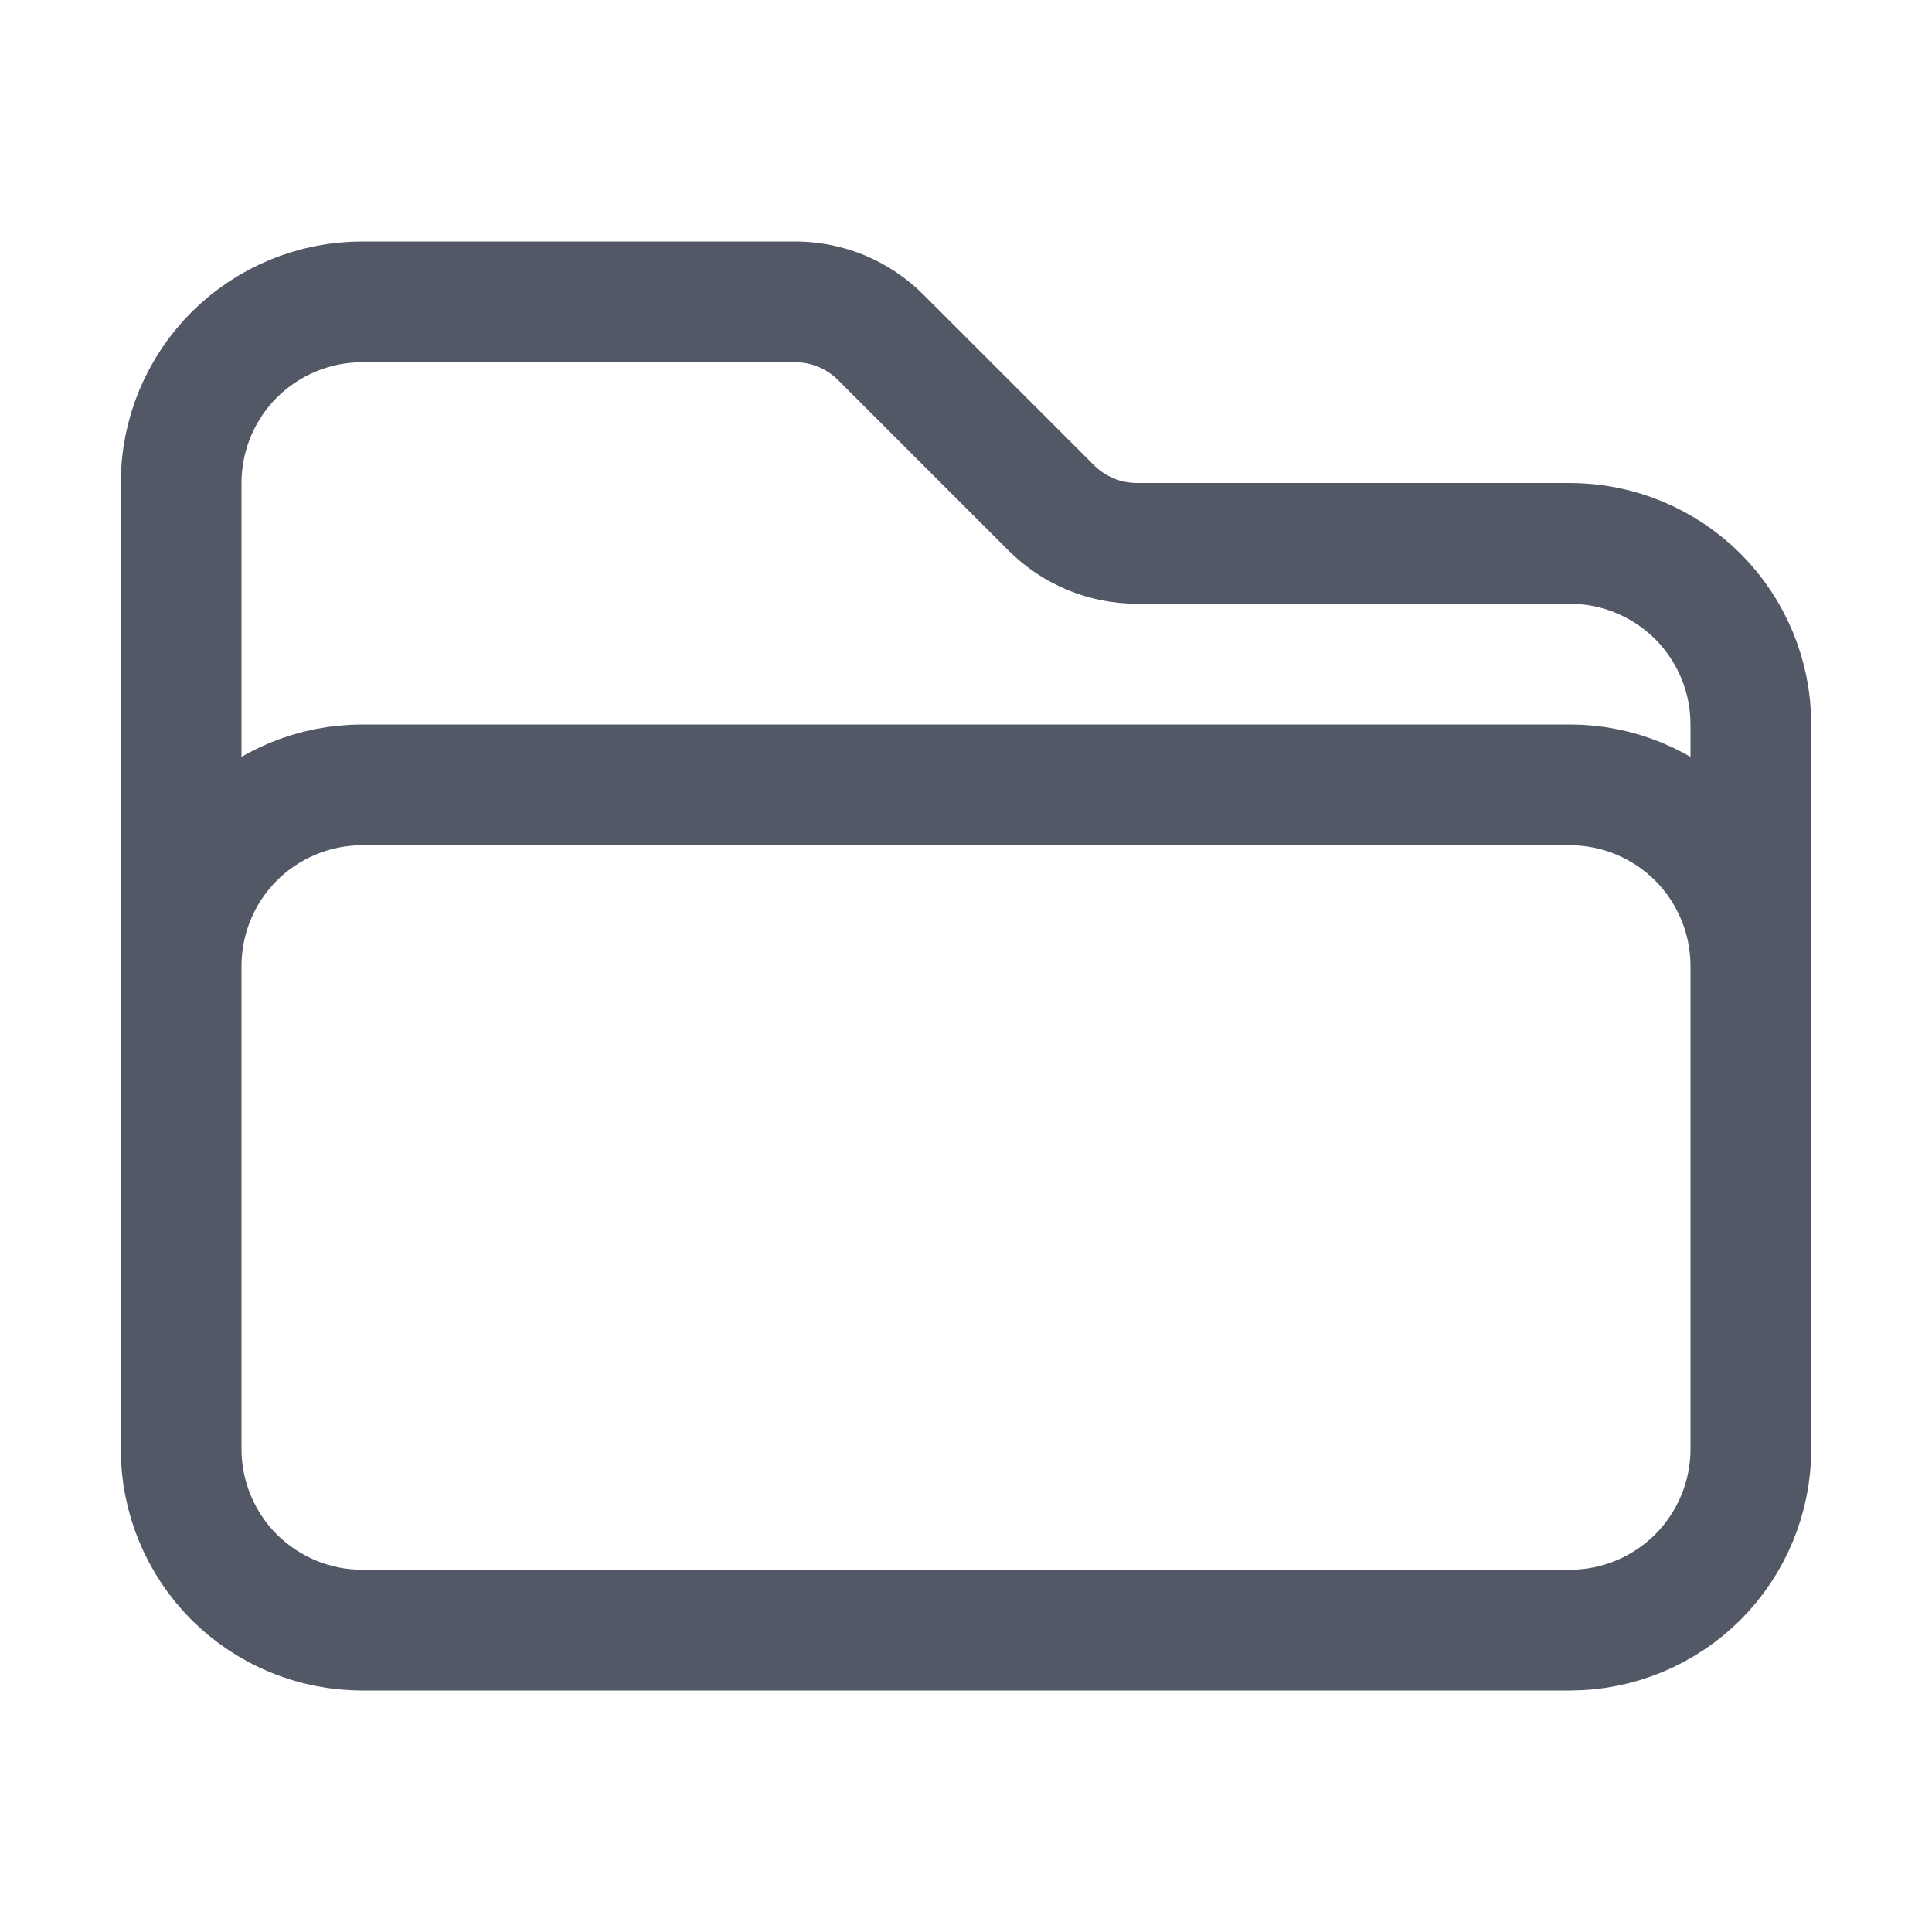
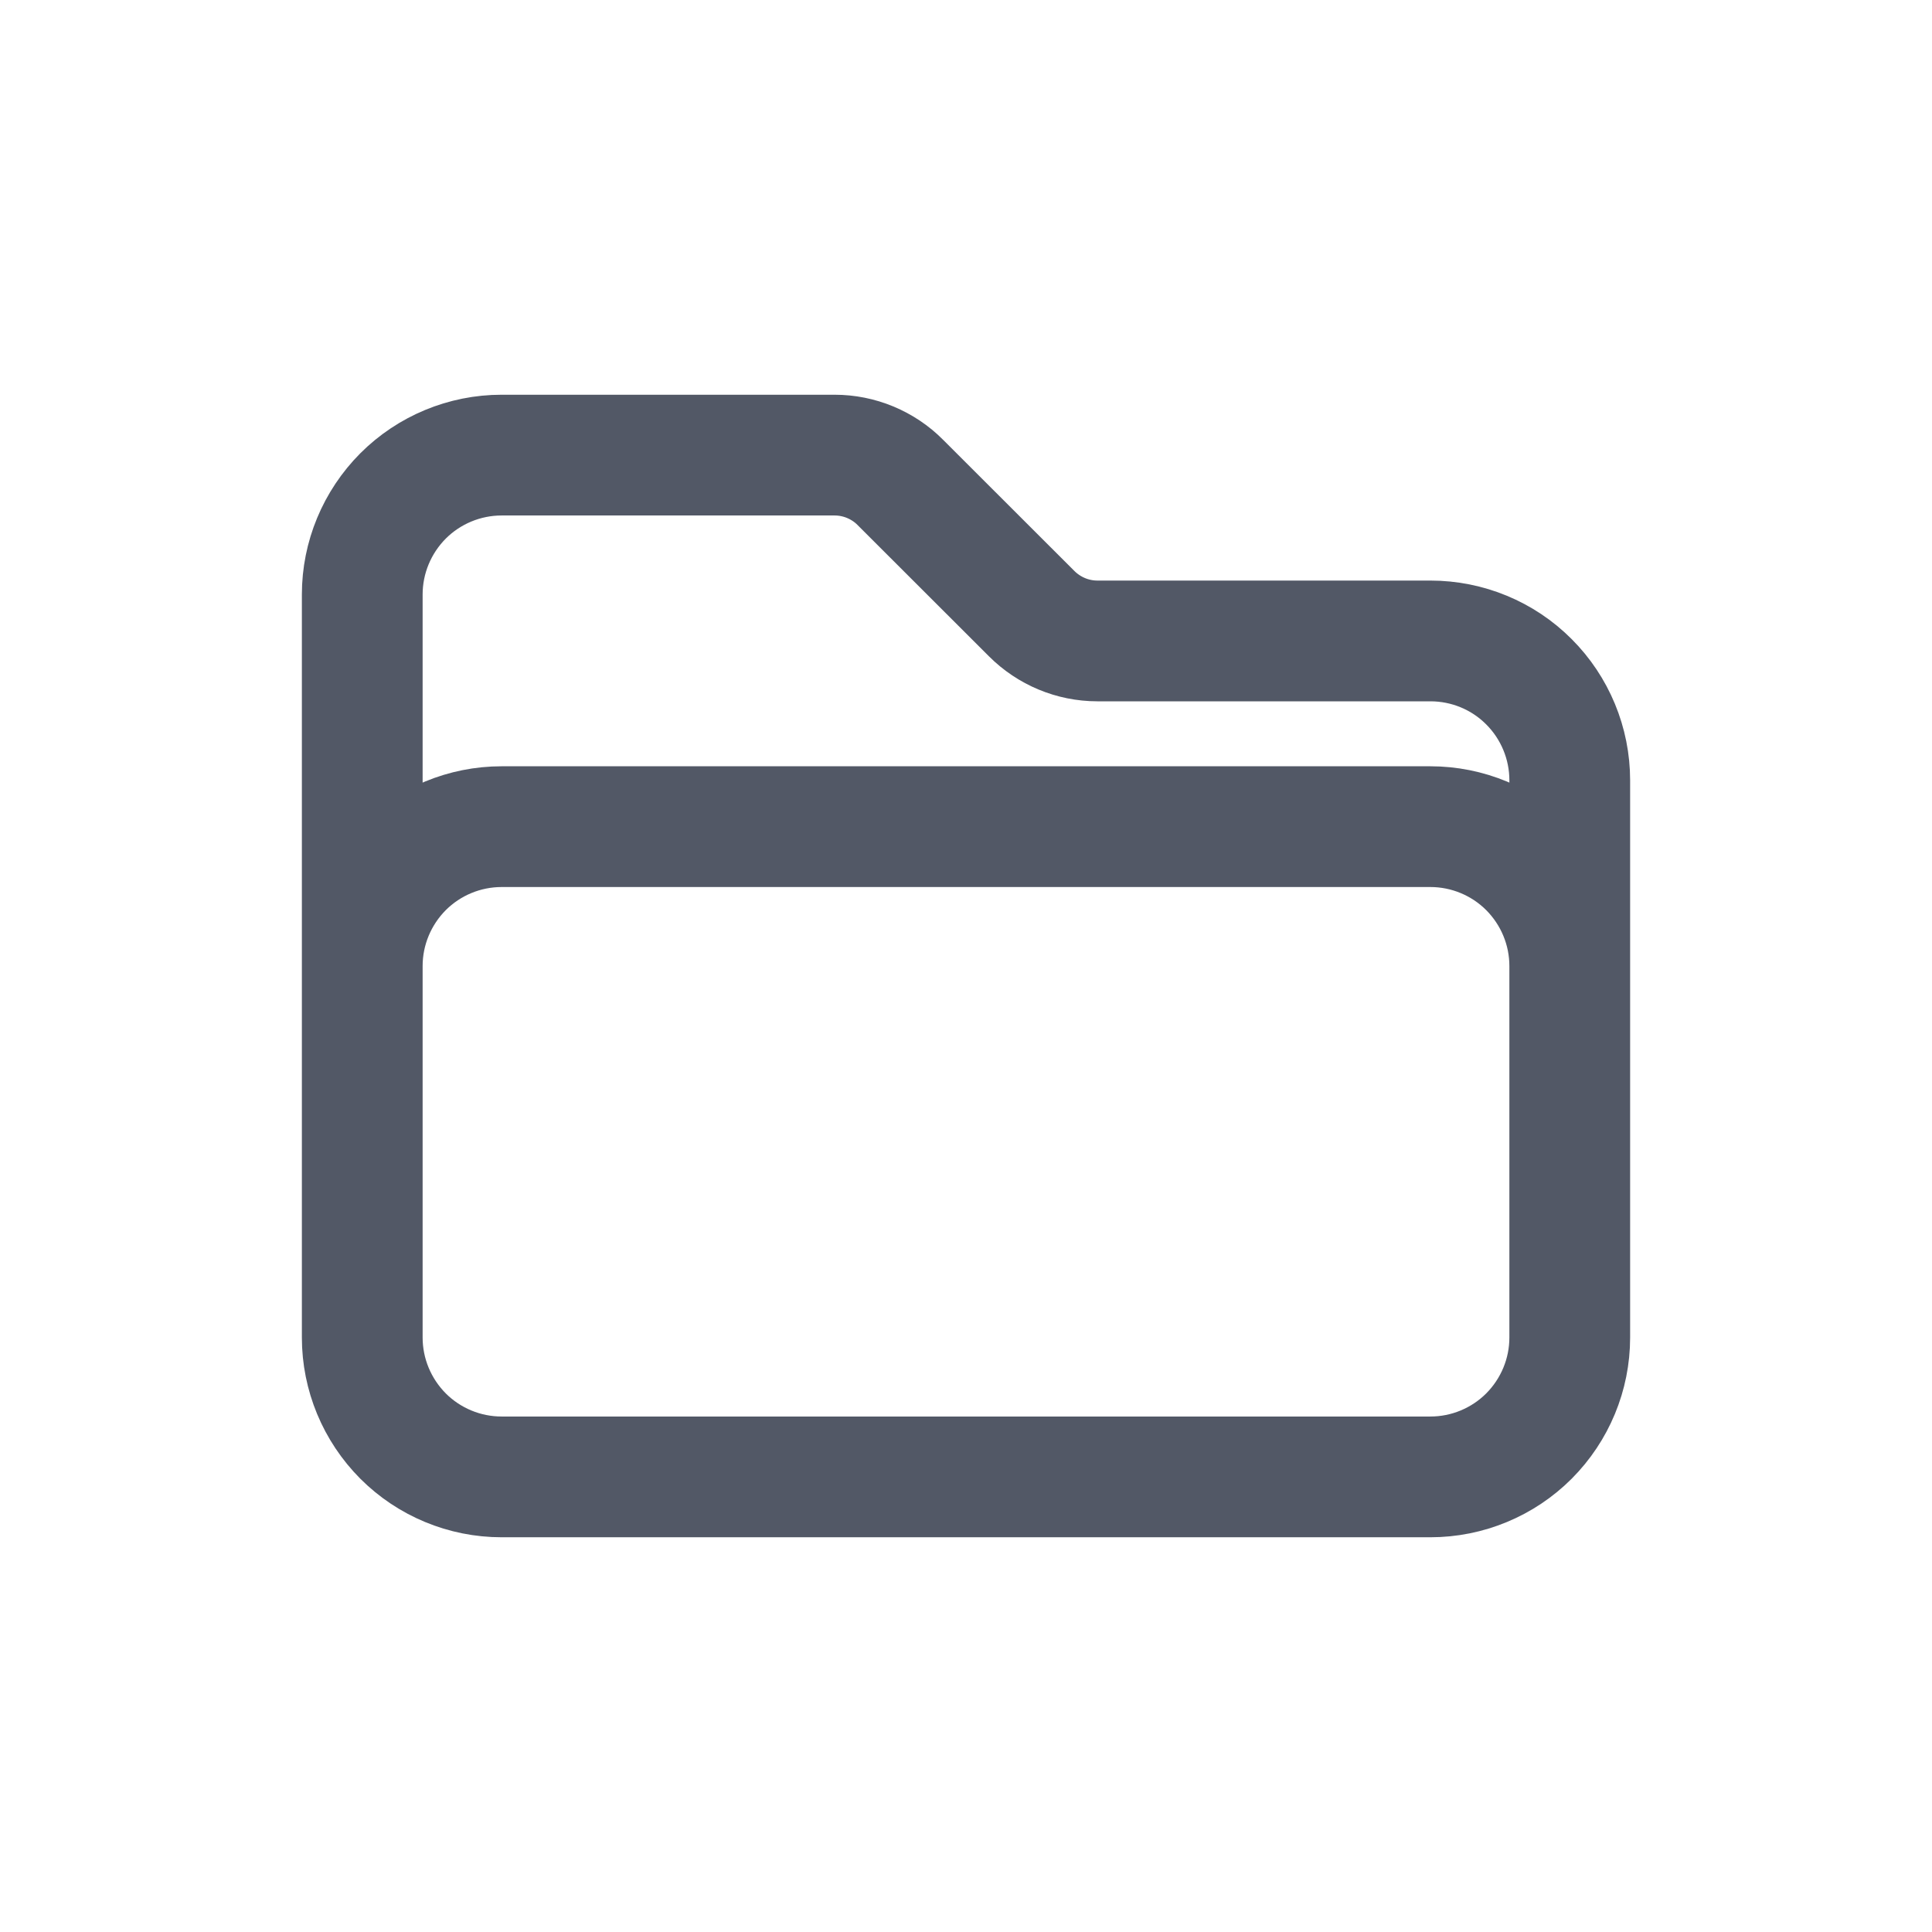
<svg xmlns="http://www.w3.org/2000/svg" preserveAspectRatio="none" overflow="visible" style="display: block;" width="16" height="16" viewBox="0 0 16 16" fill="none">
  <g id="Frame">
-     <path id="Vector" d="M1.5 8V8.5V12C1.5 12.398 1.658 12.779 1.939 13.061C2.221 13.342 2.602 13.5 3 13.5H13C13.398 13.5 13.779 13.342 14.061 13.061C14.342 12.779 14.5 12.398 14.5 12V8.5V8M1.5 8C1.5 7.602 1.658 7.221 1.939 6.939C2.221 6.658 2.602 6.5 3 6.5H13C13.398 6.5 13.779 6.658 14.061 6.939C14.342 7.221 14.5 7.602 14.5 8M1.5 8V4C1.5 3.602 1.658 3.221 1.939 2.939C2.221 2.658 2.602 2.5 3 2.5H6.586C6.717 2.5 6.847 2.526 6.969 2.576C7.09 2.627 7.2 2.7 7.293 2.793L8.707 4.207C8.894 4.394 9.149 4.5 9.414 4.5H13C13.398 4.5 13.779 4.658 14.061 4.939C14.342 5.221 14.5 5.602 14.5 6V8" stroke-linecap="round" stroke-linejoin="round" stroke="#525866" />
+     <path id="Vector" d="M3 8.385V8C3 7.694 3.122 7.401 3.338 7.184C3.554 6.968 3.848 6.846 4.154 6.846H11.846C12.152 6.846 12.446 6.968 12.662 7.184C12.878 7.401 13 7.694 13 8V8.385M8.544 5.082L7.456 3.995C7.385 3.923 7.3 3.867 7.207 3.828C7.113 3.789 7.013 3.769 6.912 3.769H4.154C3.848 3.769 3.554 3.891 3.338 4.107C3.122 4.324 3 4.617 3 4.923V11.077C3 11.383 3.122 11.676 3.338 11.893C3.554 12.109 3.848 12.231 4.154 12.231H11.846C12.152 12.231 12.446 12.109 12.662 11.893C12.878 11.676 13 11.383 13 11.077V6.462C13 6.156 12.878 5.862 12.662 5.646C12.446 5.429 12.152 5.308 11.846 5.308H9.088C8.884 5.308 8.688 5.226 8.544 5.082Z" stroke="#525866" stroke-linecap="round" stroke-linejoin="round" />
  </g>
</svg>
